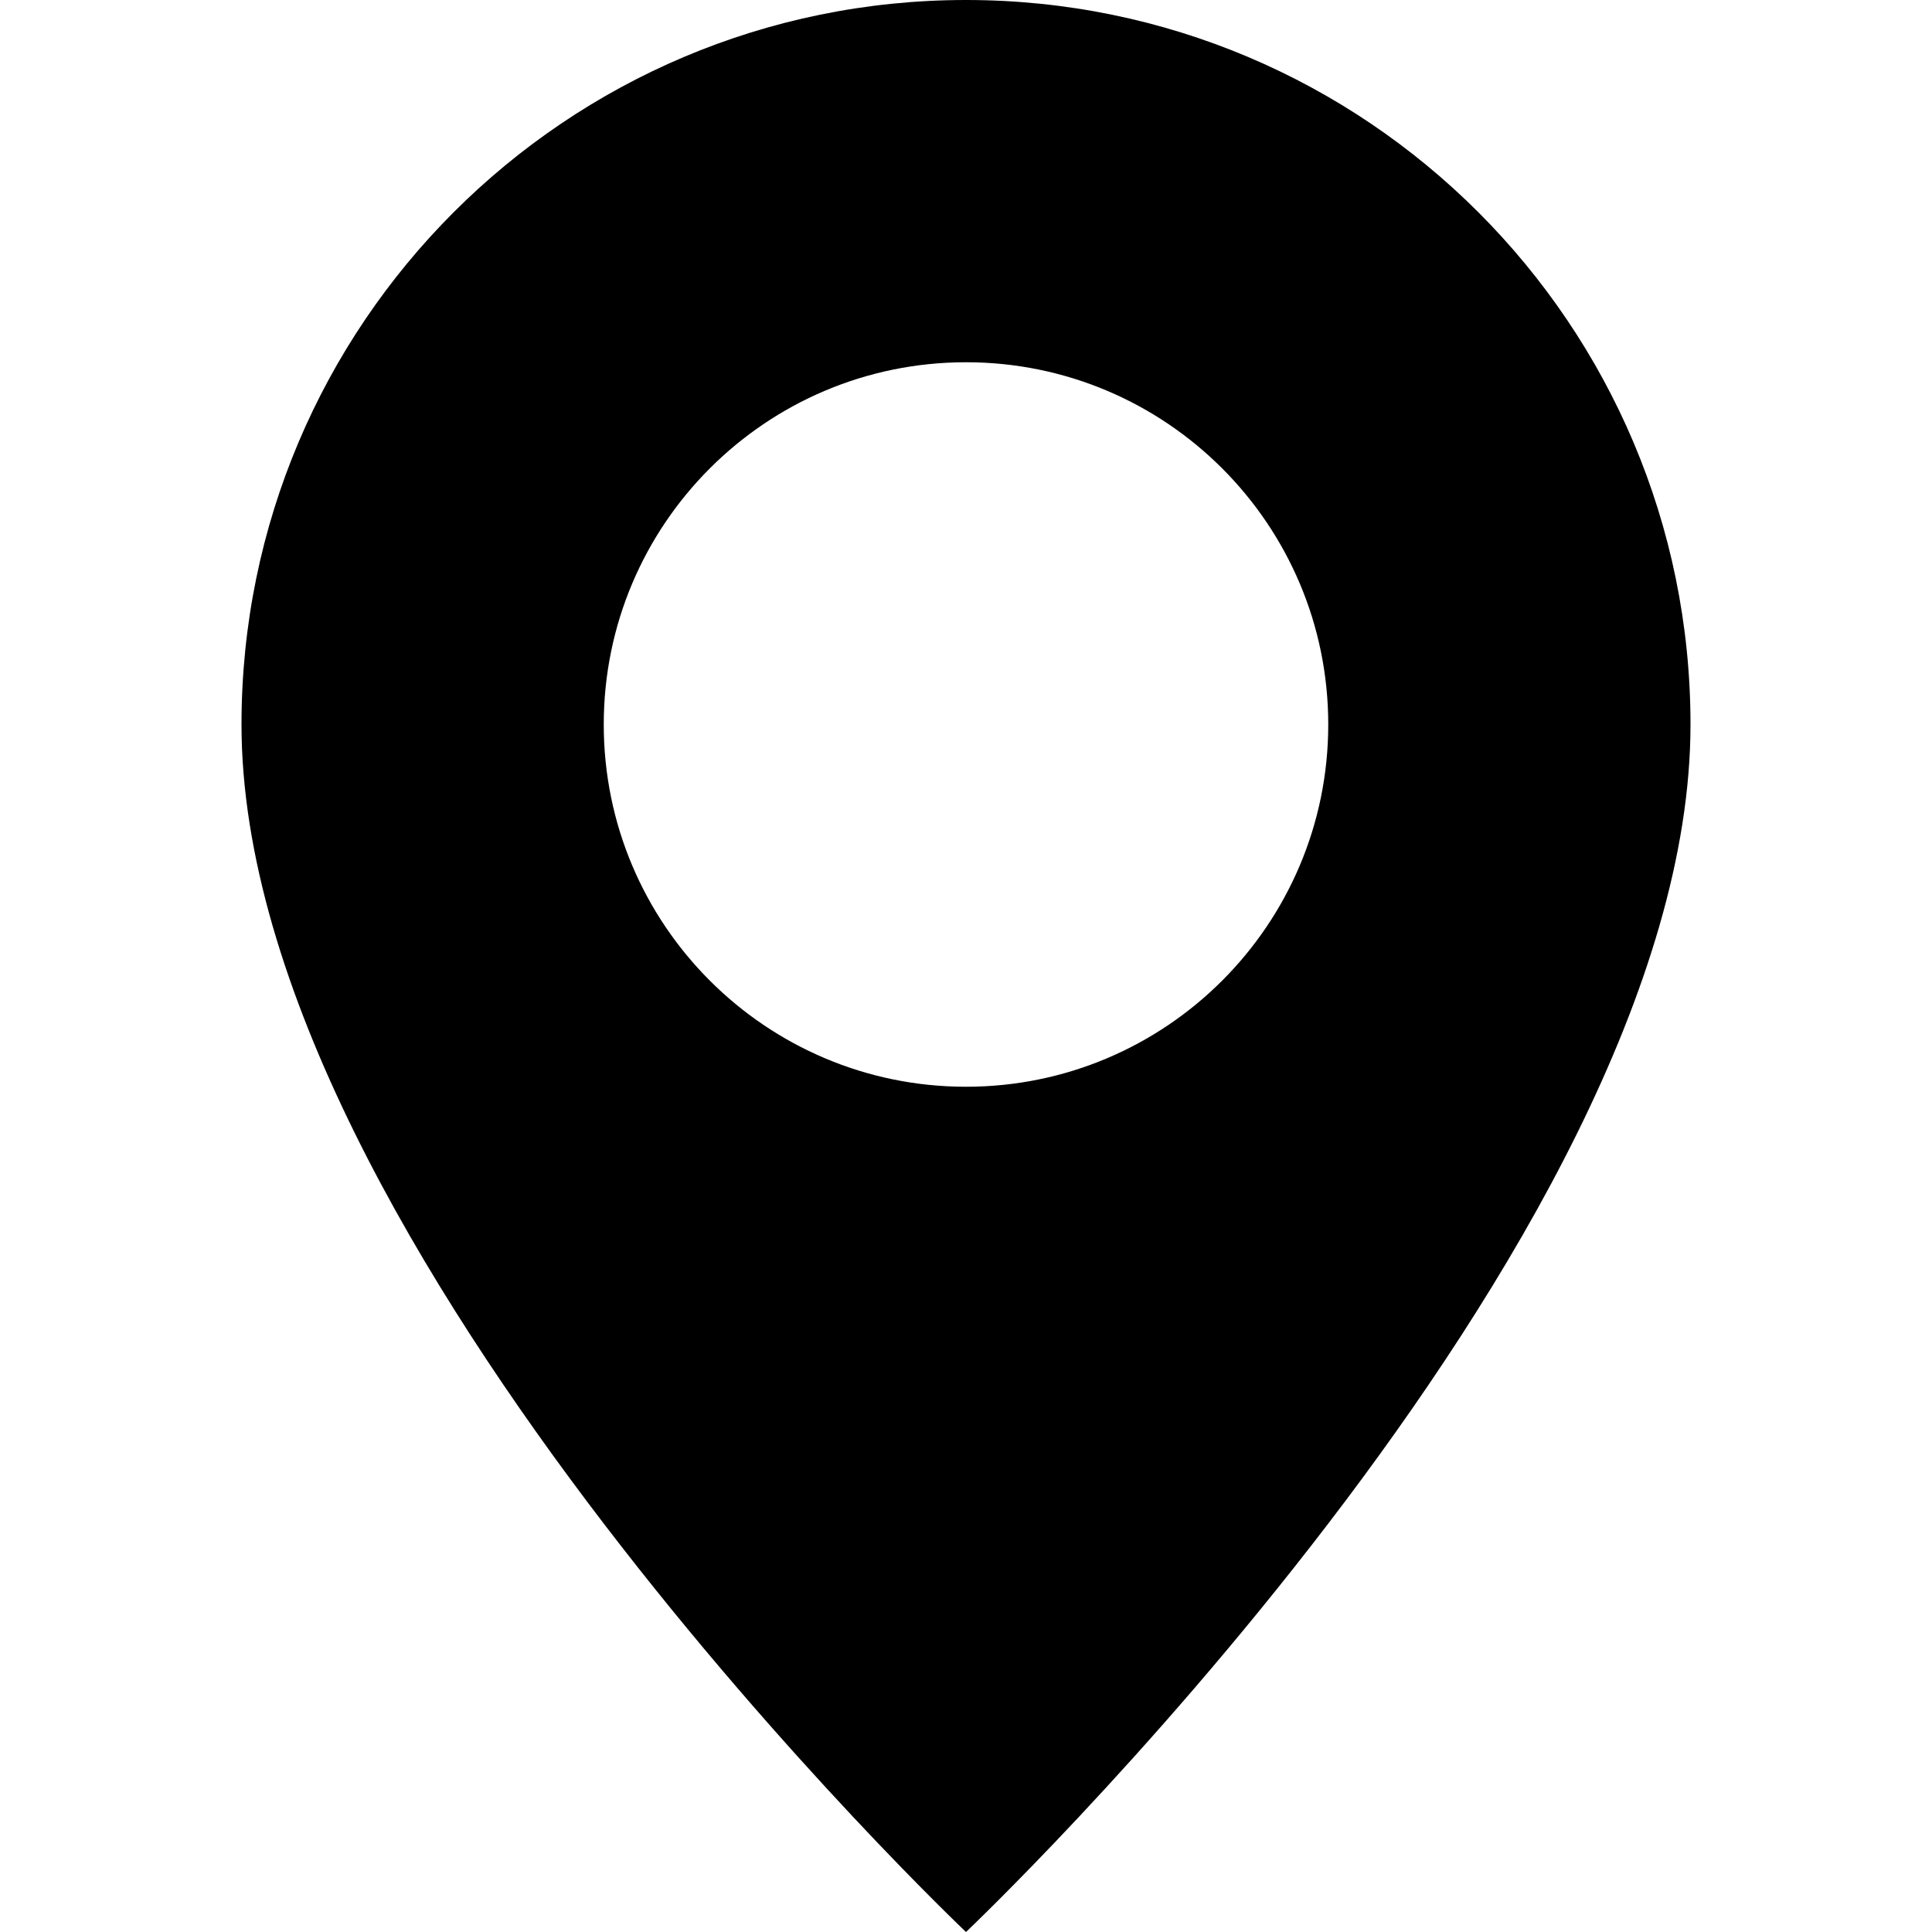
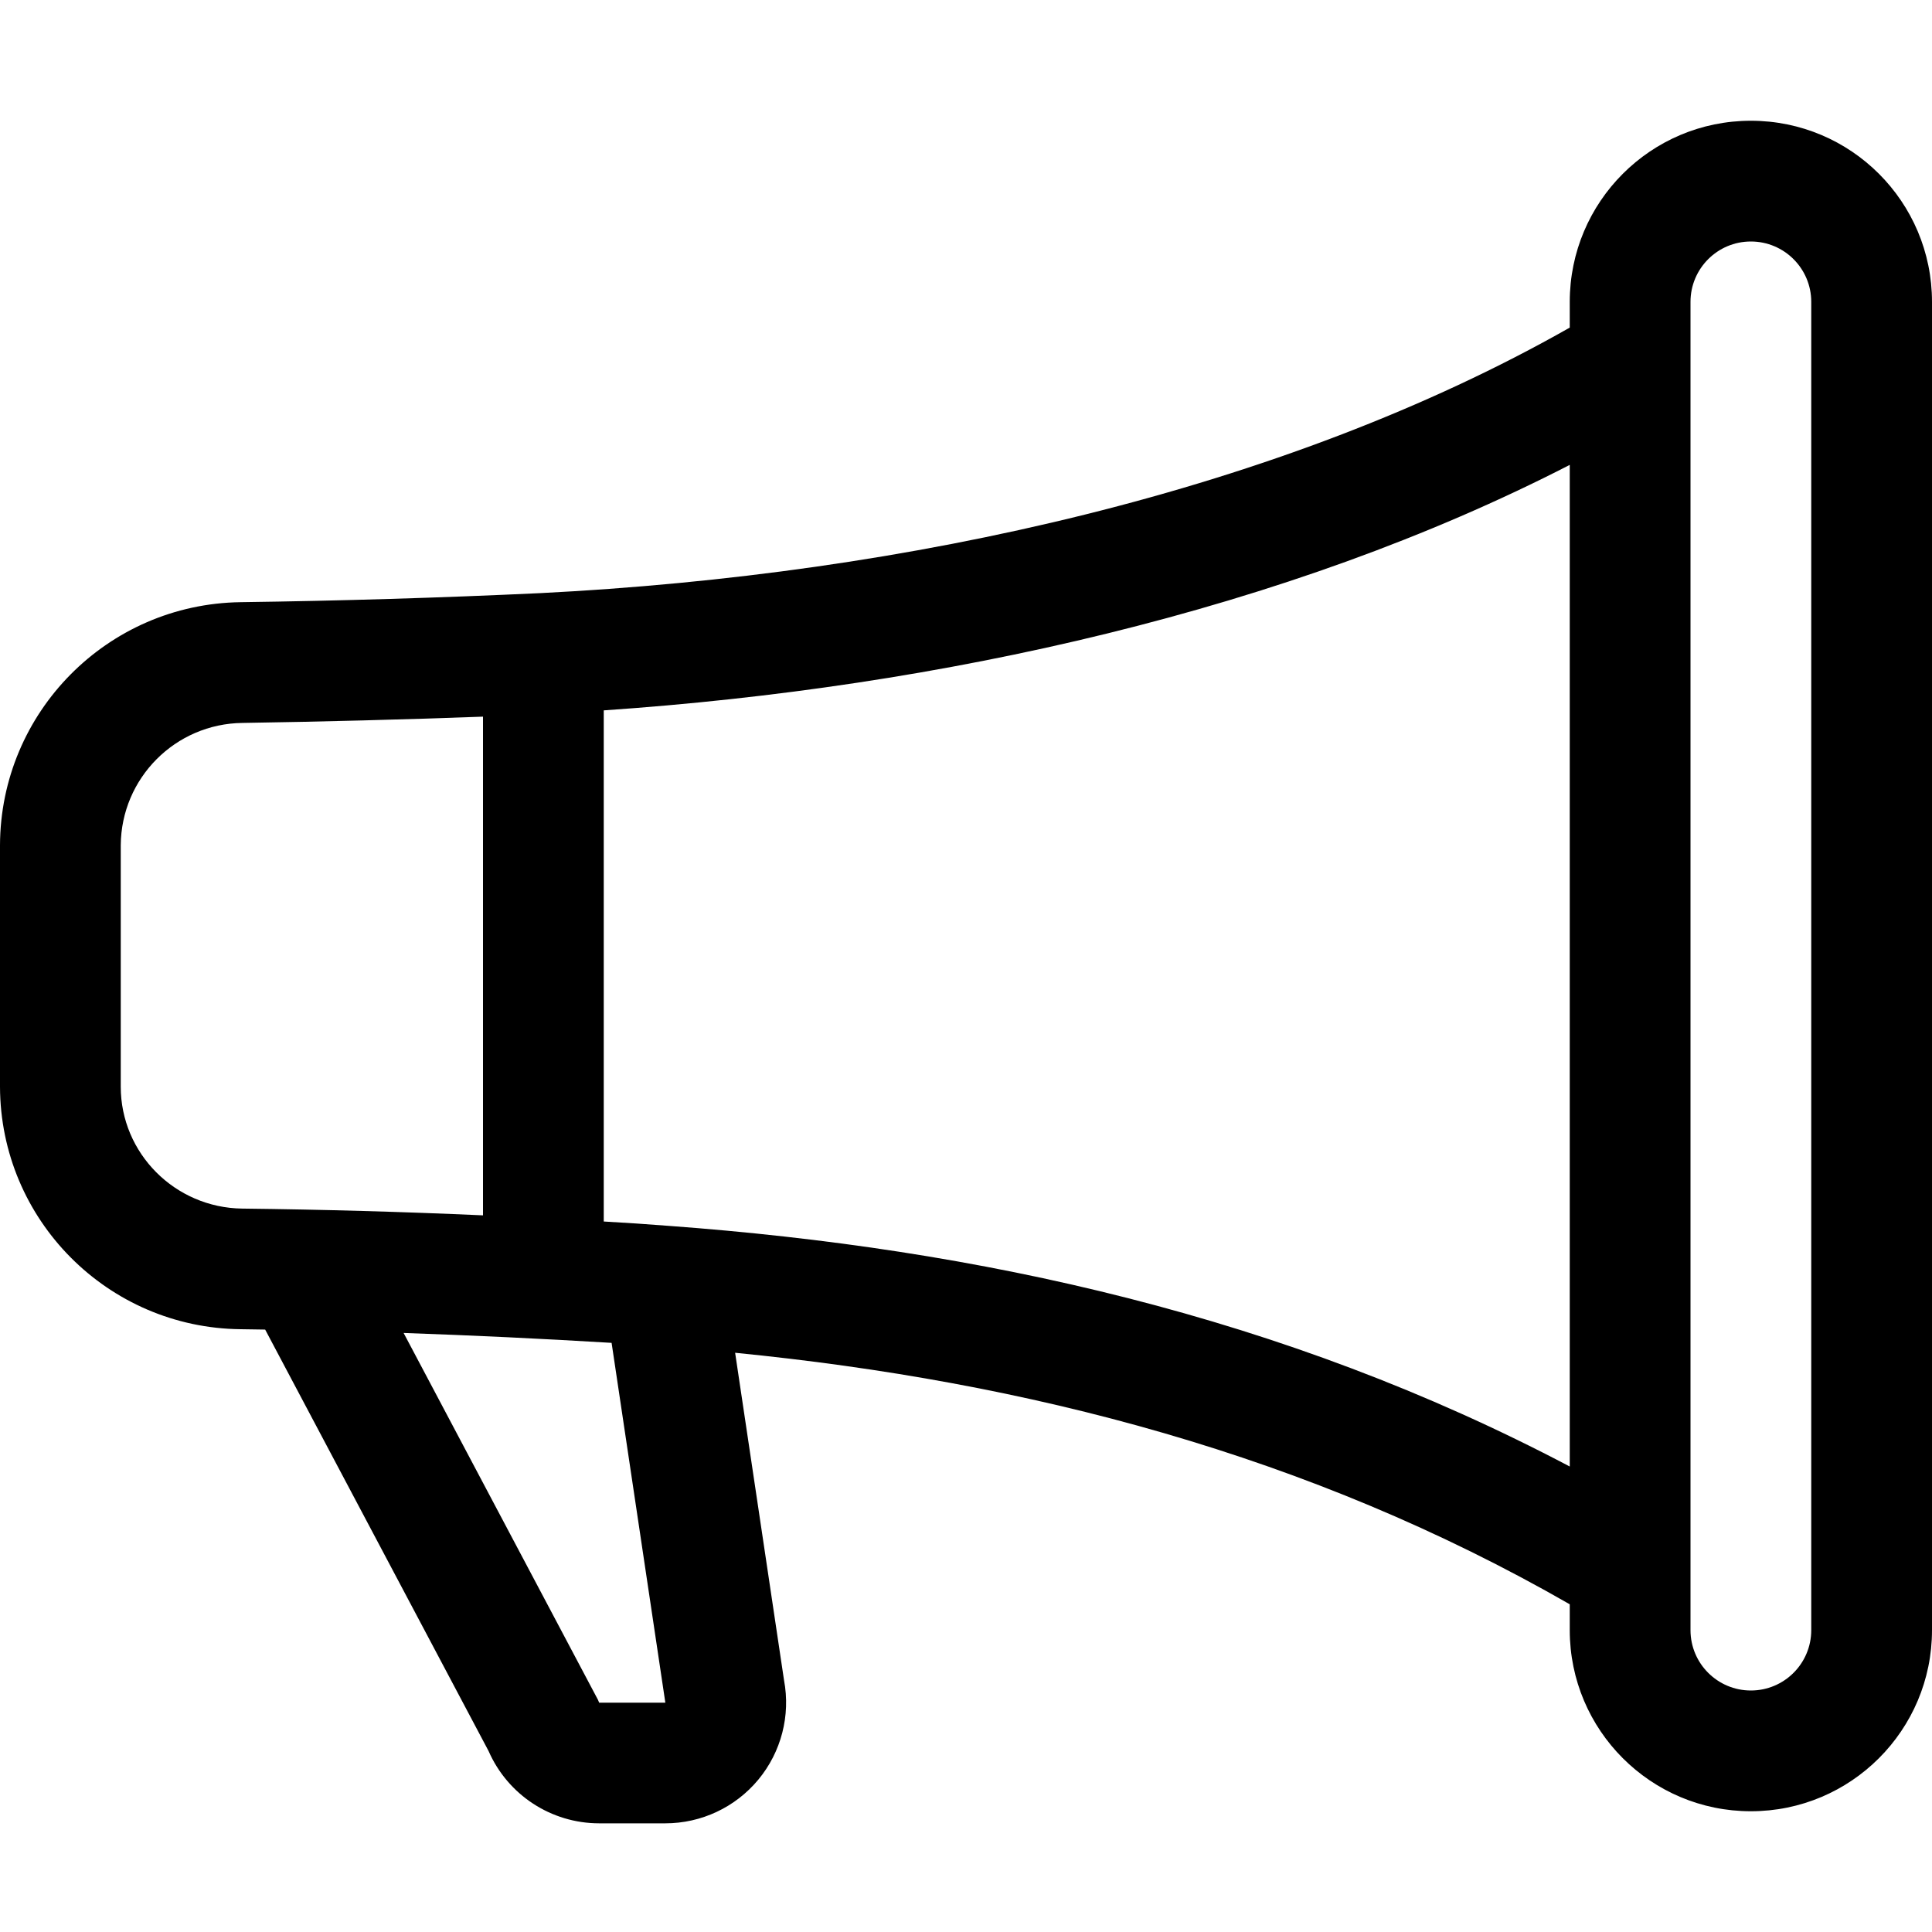
- <svg xmlns="http://www.w3.org/2000/svg" width="24" height="24" fill="currentColor" class="bi bi-geo-alt-fill" viewBox="0 0 16 16">
-   <path d="M8 16s6-5.686 6-10A6 6 0 0 0 2 6c0 4.314 6 10 6 10zm0-7a3 3 0 1 1 0-6 3 3 0 0 1 0 6z" />
+ <svg xmlns="http://www.w3.org/2000/svg" width="24" height="24" fill="currentColor" class="bi bi-megaphone" viewBox="0 0 16 16">
+   <path d="M13 2.5a1.5 1.5 0 0 1 3 0v11a1.5 1.5 0 0 1-3 0v-.214c-2.162-1.241-4.49-1.843-6.912-2.083l.405 2.712A1 1 0 0 1 5.51 15.1h-.548a1 1 0 0 1-.916-.599l-1.85-3.49a68.14 68.14 0 0 0-.202-.003A2.014 2.014 0 0 1 0 9V7a2.02 2.02 0 0 1 1.992-2.013 74.663 74.663 0 0 0 2.483-.075c3.043-.154 6.148-.849 8.525-2.199V2.5zm1 0v11a.5.5 0 0 0 1 0v-11a.5.5 0 0 0-1 0zm-1 1.35c-2.344 1.205-5.209 1.842-8 2.033v4.233c.18.01.359.022.537.036 2.568.189 5.093.744 7.463 1.993V3.85zm-9 6.215v-4.13a95.09 95.09 0 0 1-1.992.052A1.02 1.02 0 0 0 1 7v2c0 .55.448 1.002 1.006 1.009A60.49 60.49 0 0 1 4 10.065zm-.657.975 1.609 3.037.01.024h.548l-.002-.014-.443-2.966a68.019 68.019 0 0 0-1.722-.082z" />
</svg>
